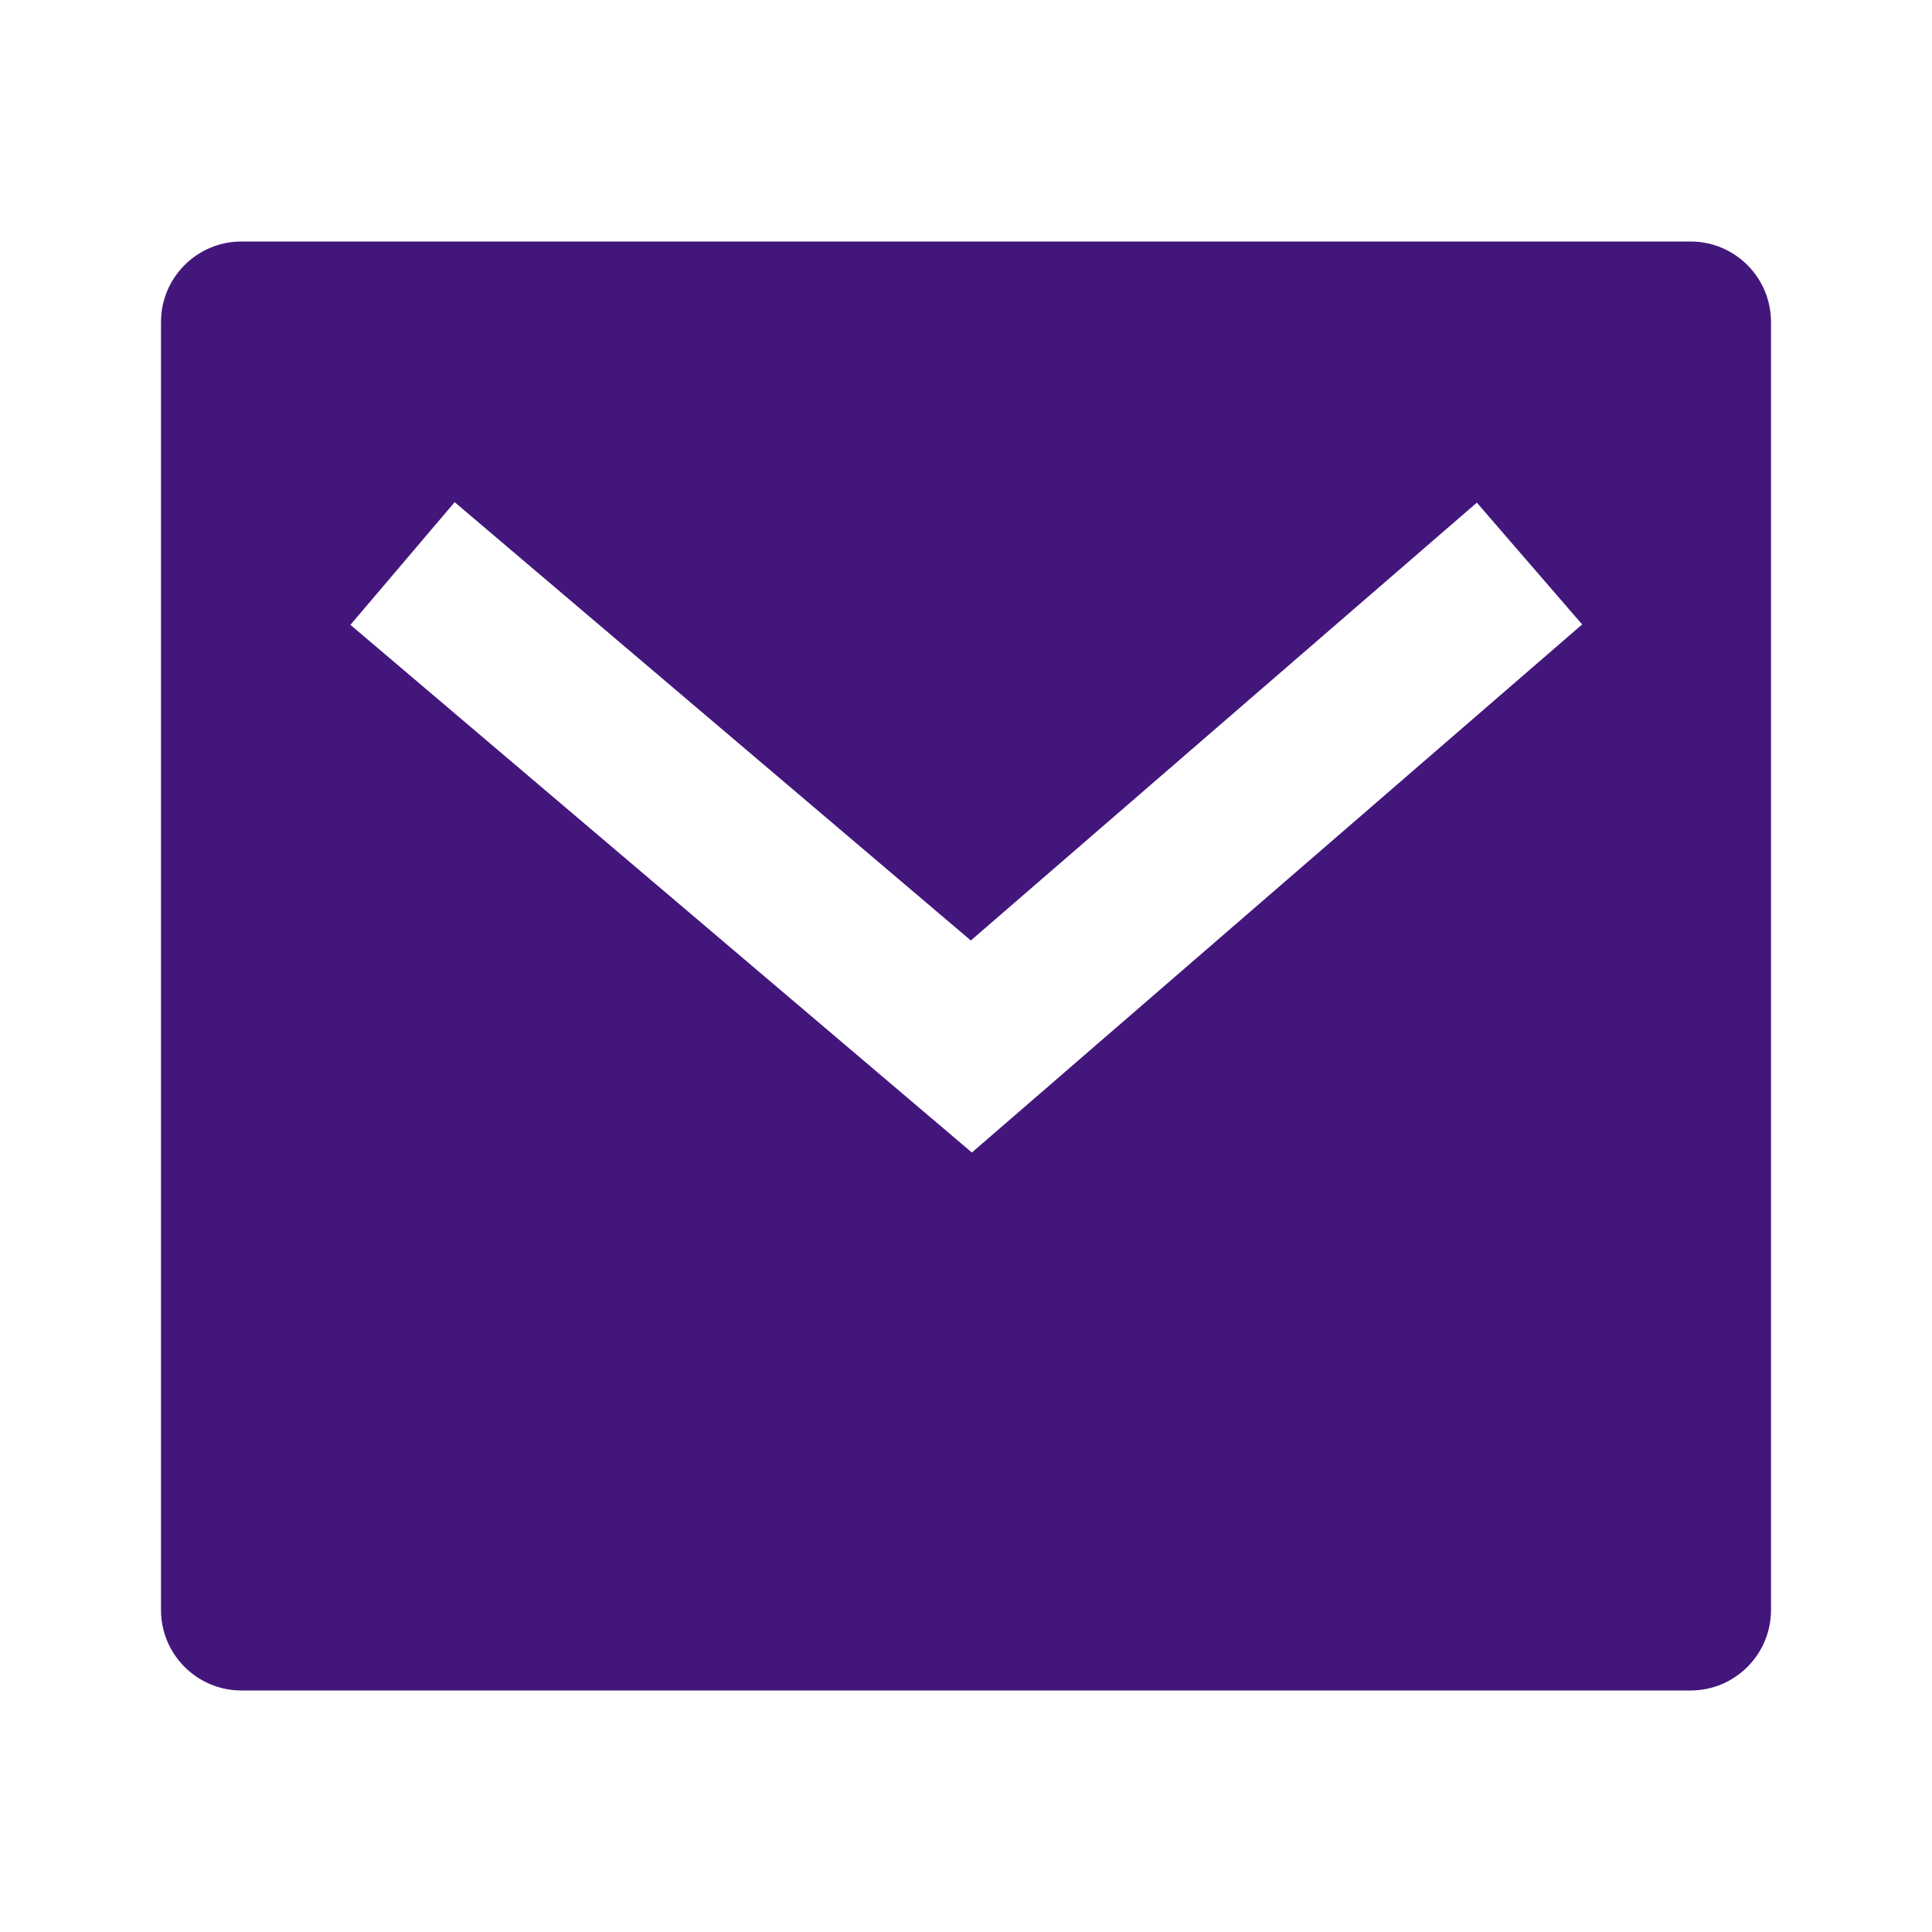
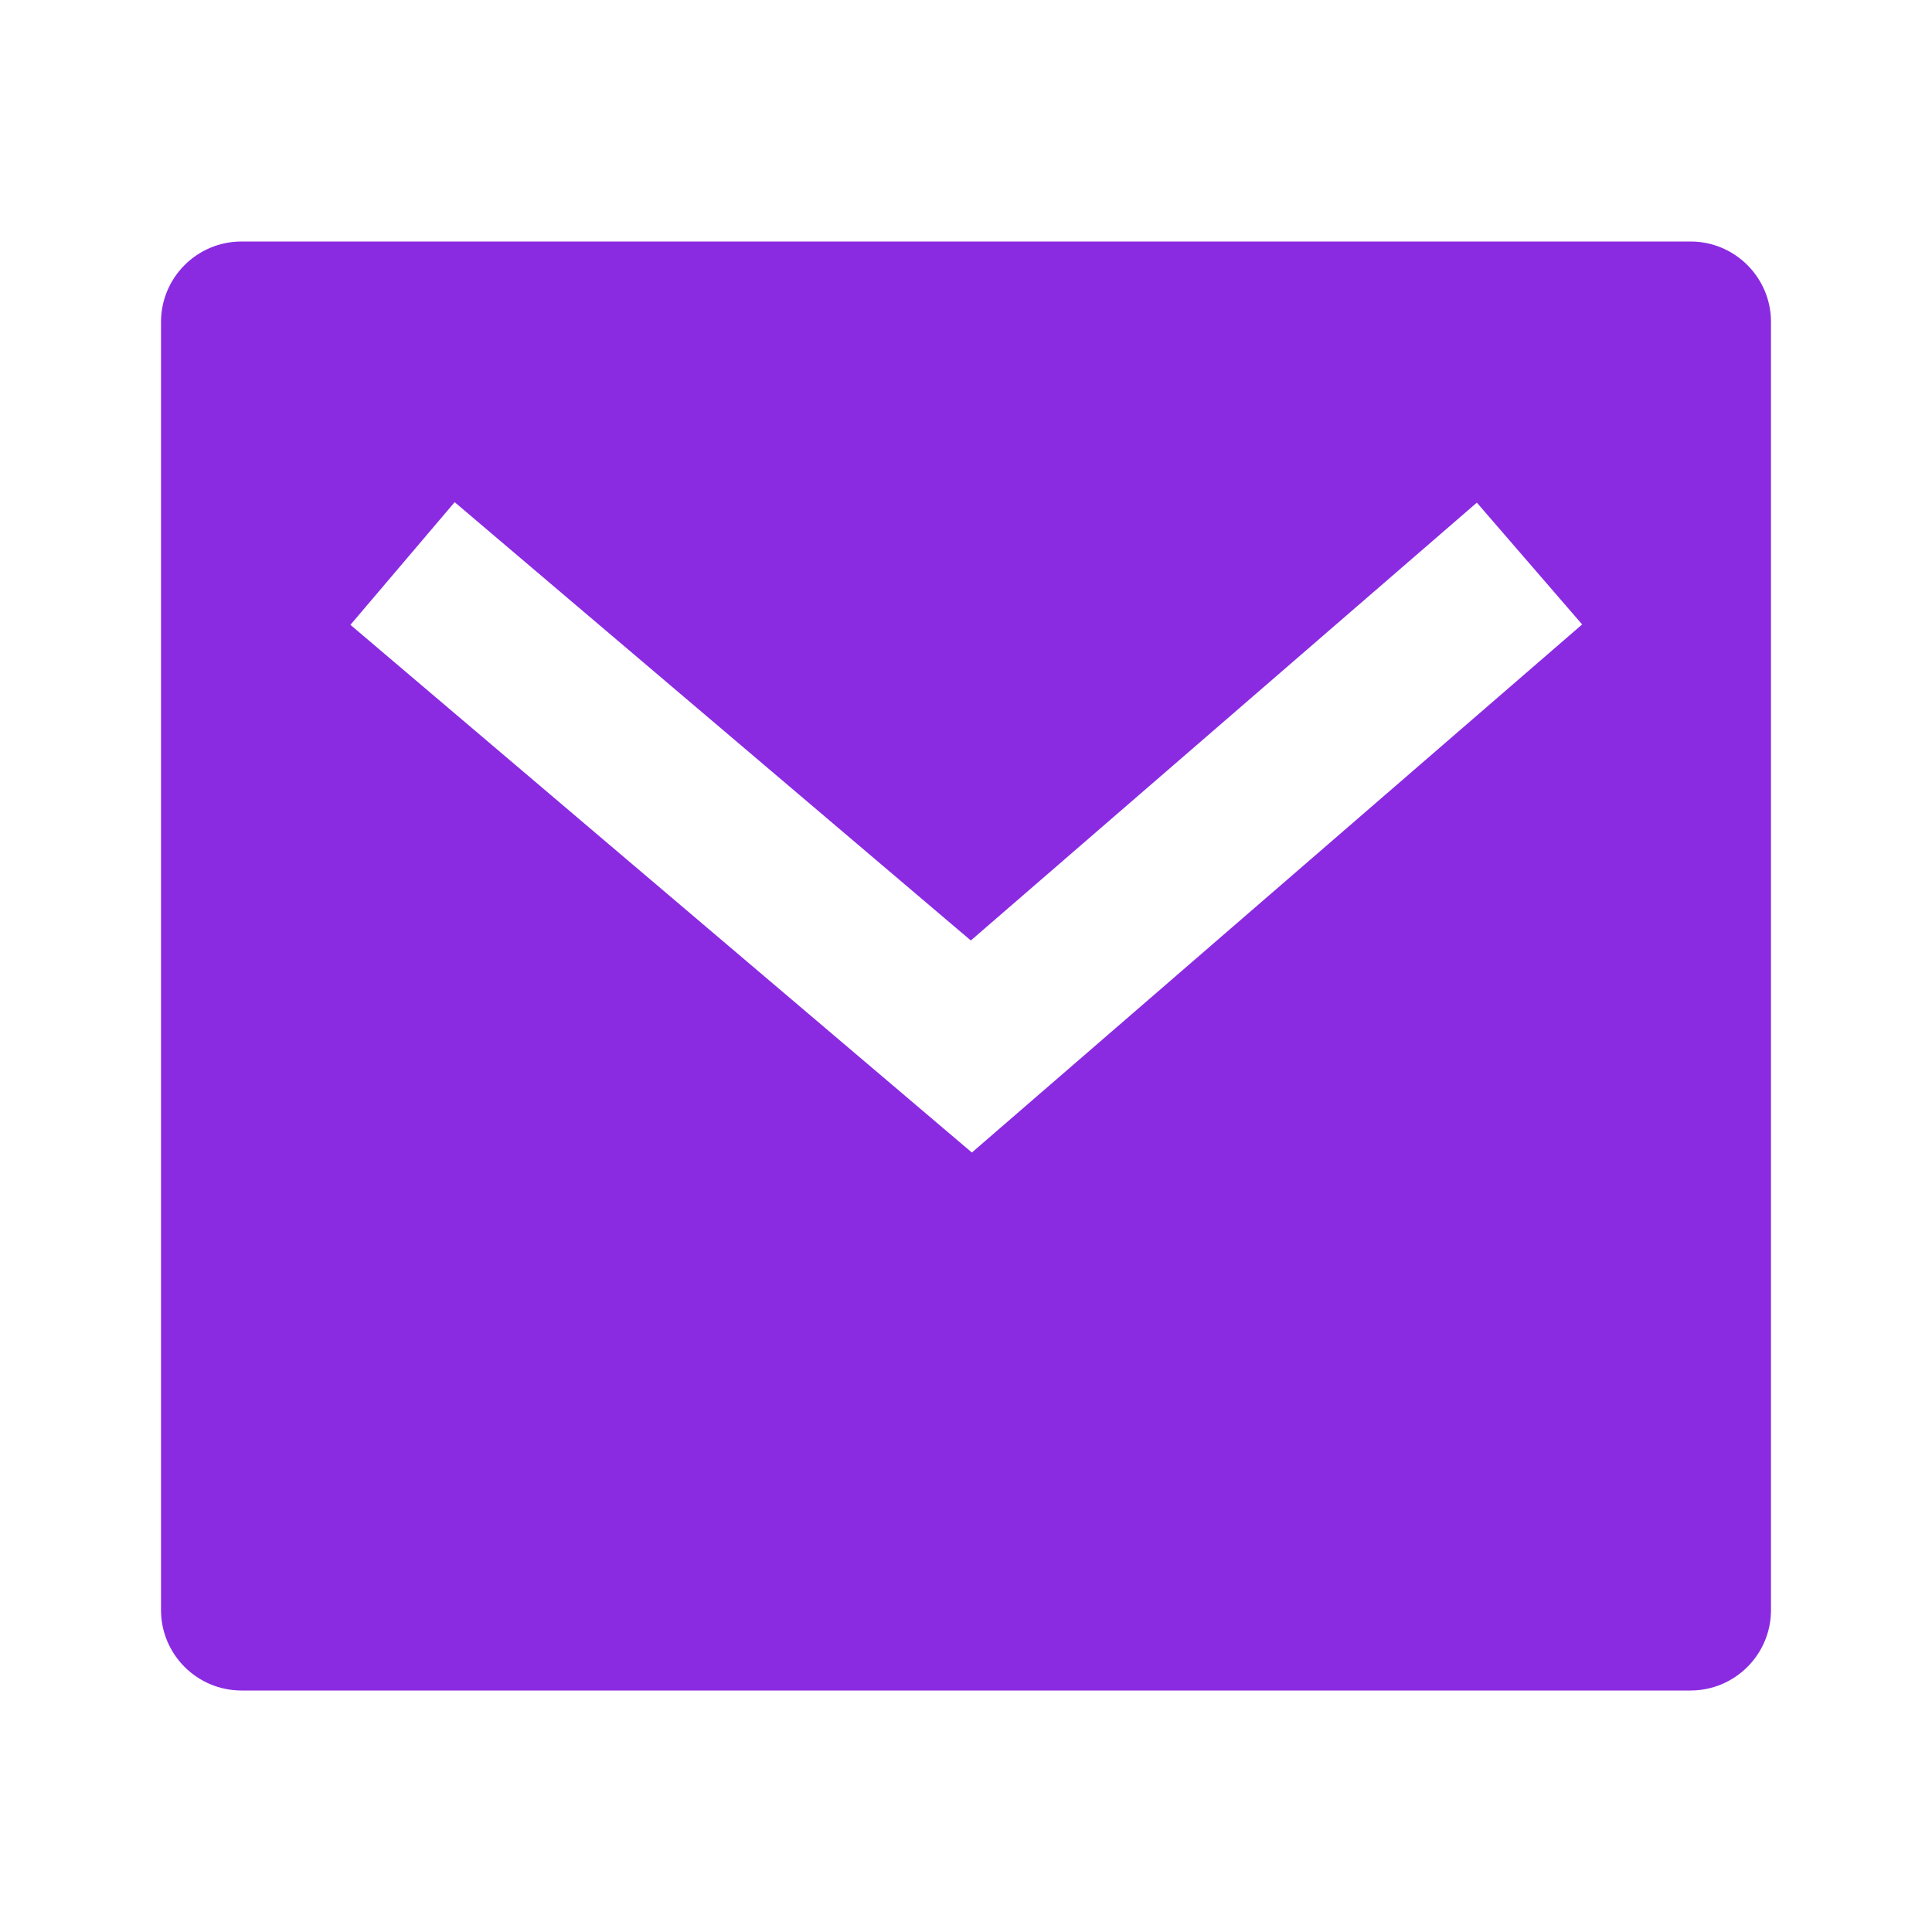
<svg xmlns="http://www.w3.org/2000/svg" fill="none" version="1.1" width="24" height="24" viewBox="0 0 24 24">
  <defs>
    <clipPath id="master_svg0_29_1">
      <rect x="0" y="0" width="24" height="24" rx="0" />
    </clipPath>
  </defs>
  <g clip-path="url(#master_svg0_29_1)">
    <g>
-       <path d="M3,3L21,3C21.552,3,22,3.448,22,4L22,20C22,20.552,21.552,21,21,21L3,21C2.448,21,2,20.552,2,20L2,4C2,3.448,2.448,3,3,3ZM12.06,11.683L5.648,6.238L4.353,7.762L12.073,14.317L19.654,7.757L18.346,6.244L12.06,11.683L12.06,11.683Z" fill="#43167c " fill-opacity="1" />
+       <path d="M3,3L21,3C21.552,3,22,3.448,22,4L22,20C22,20.552,21.552,21,21,21L3,21C2.448,21,2,20.552,2,20L2,4C2,3.448,2.448,3,3,3ZM12.06,11.683L5.648,6.238L4.353,7.762L12.073,14.317L19.654,7.757L18.346,6.244L12.06,11.683L12.06,11.683Z" fill="#8a2be2 " fill-opacity="1" />
    </g>
  </g>
</svg>
